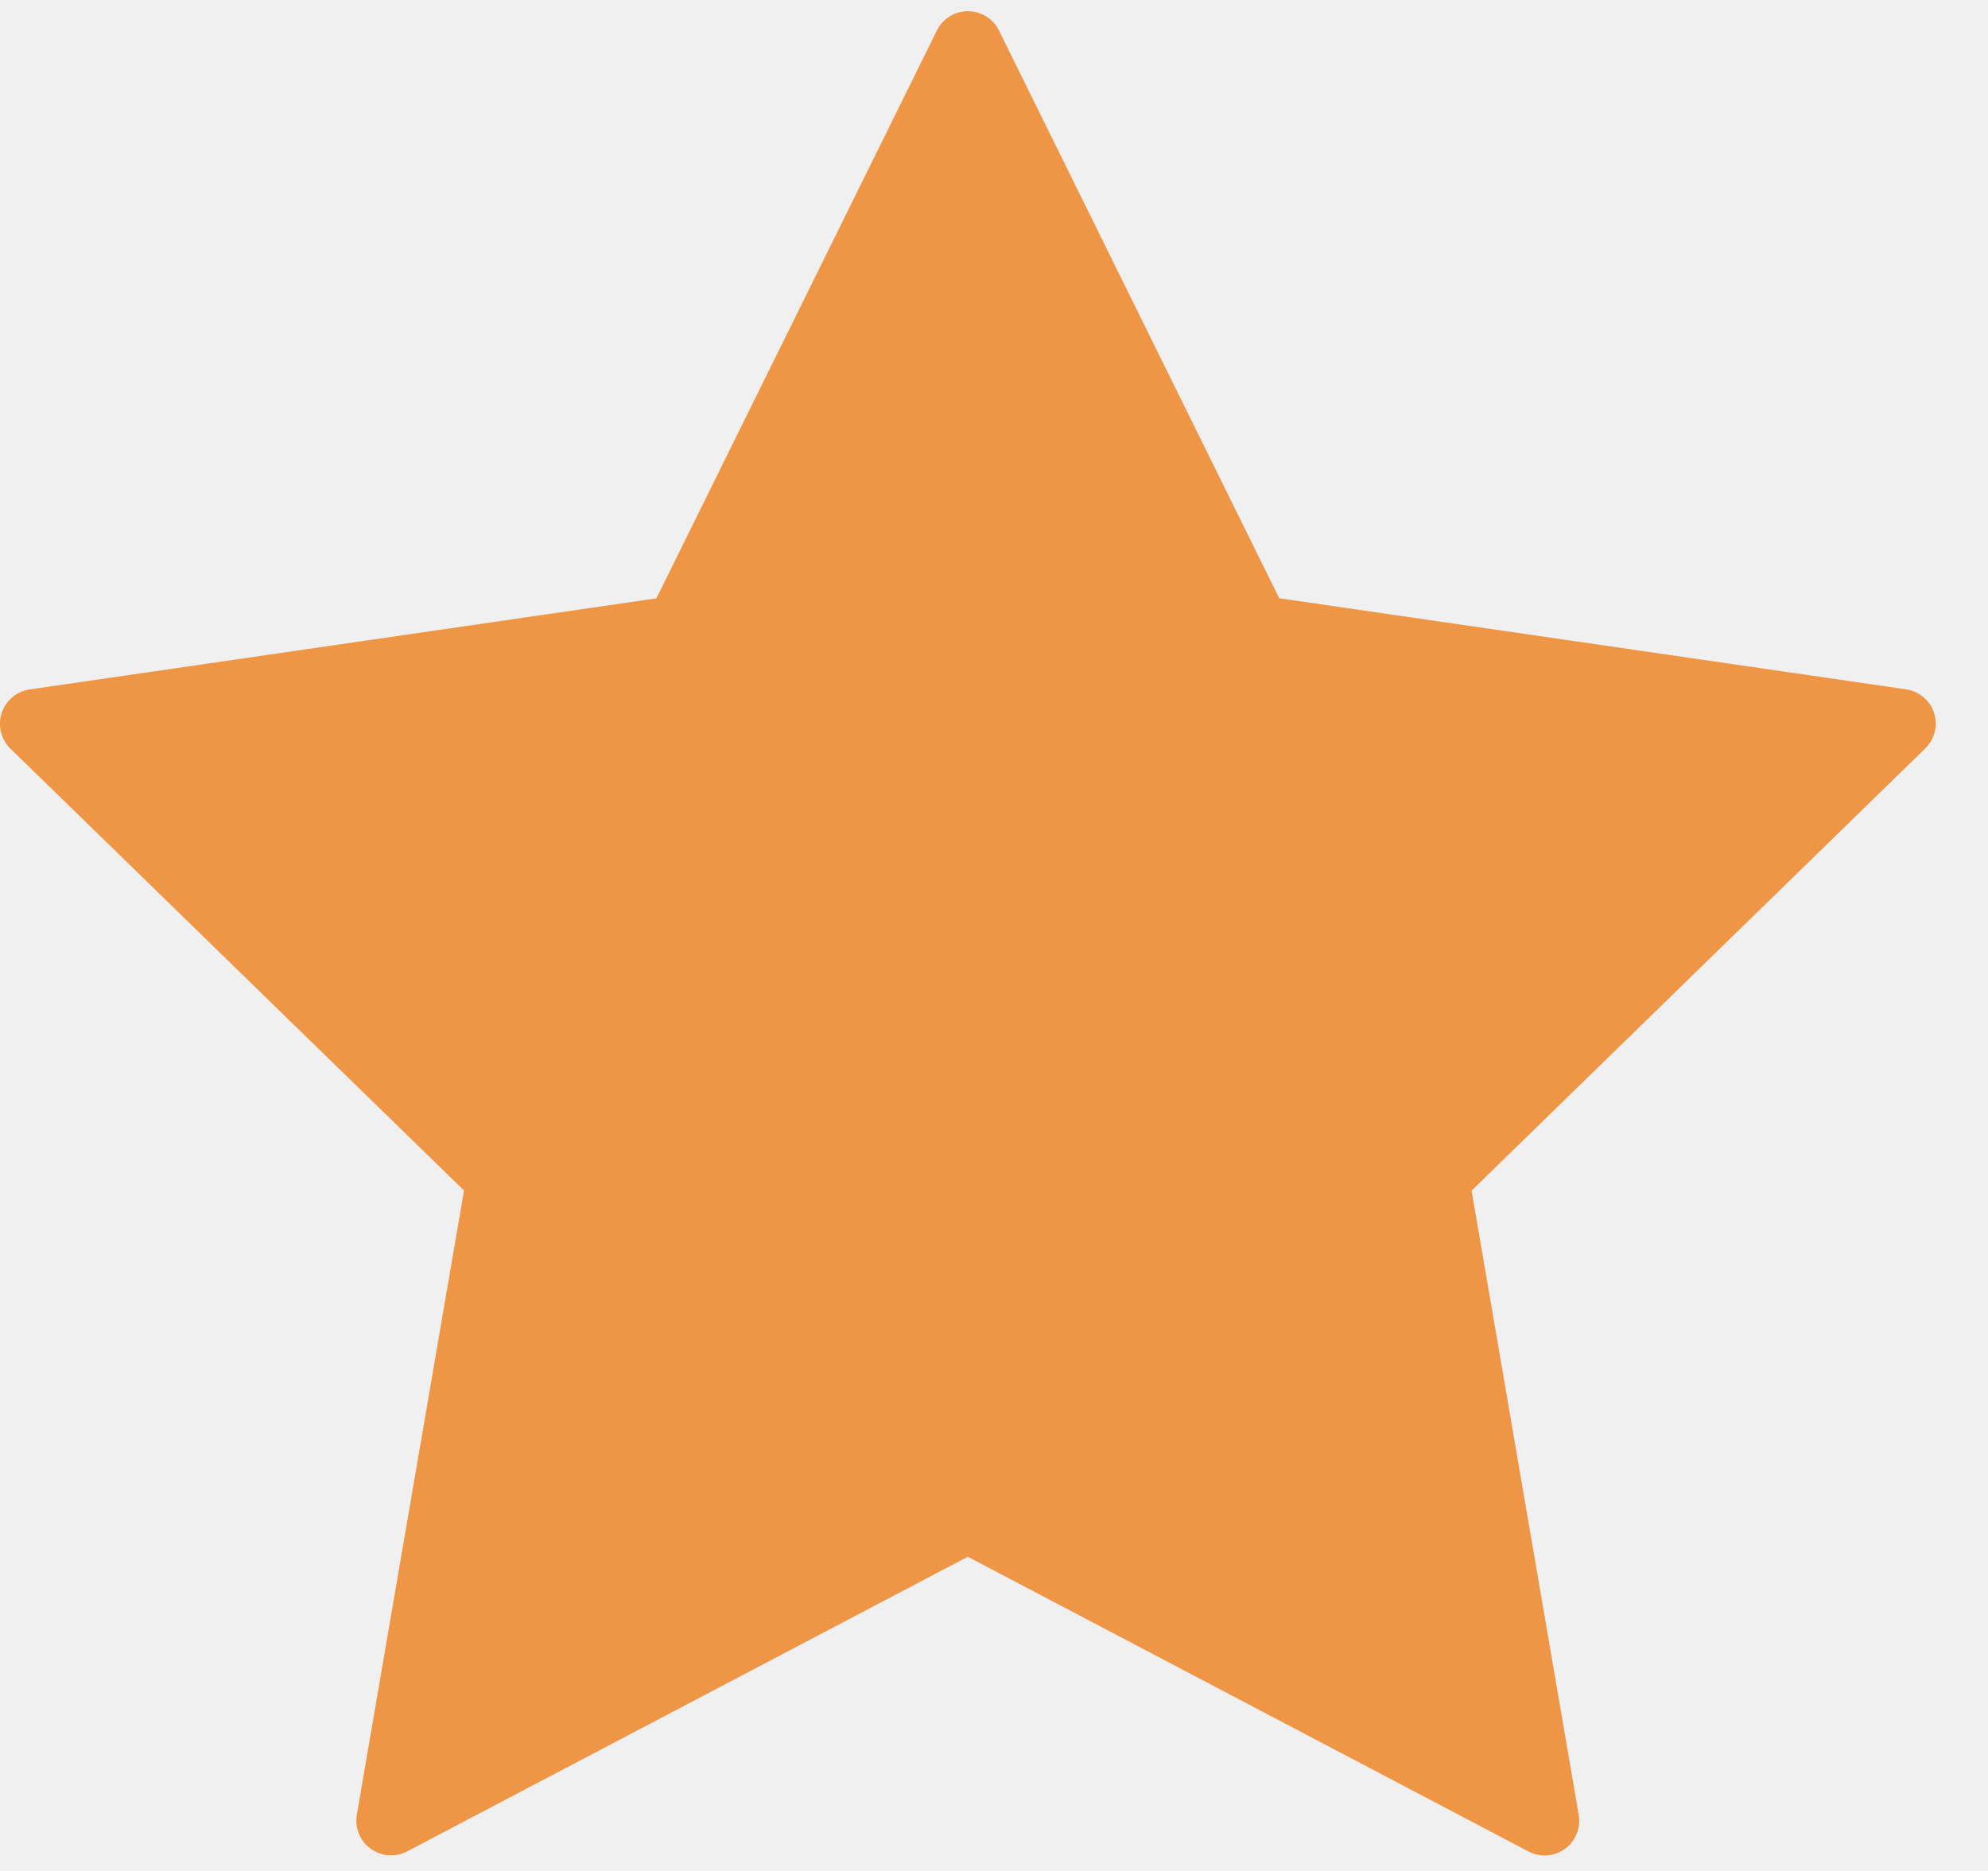
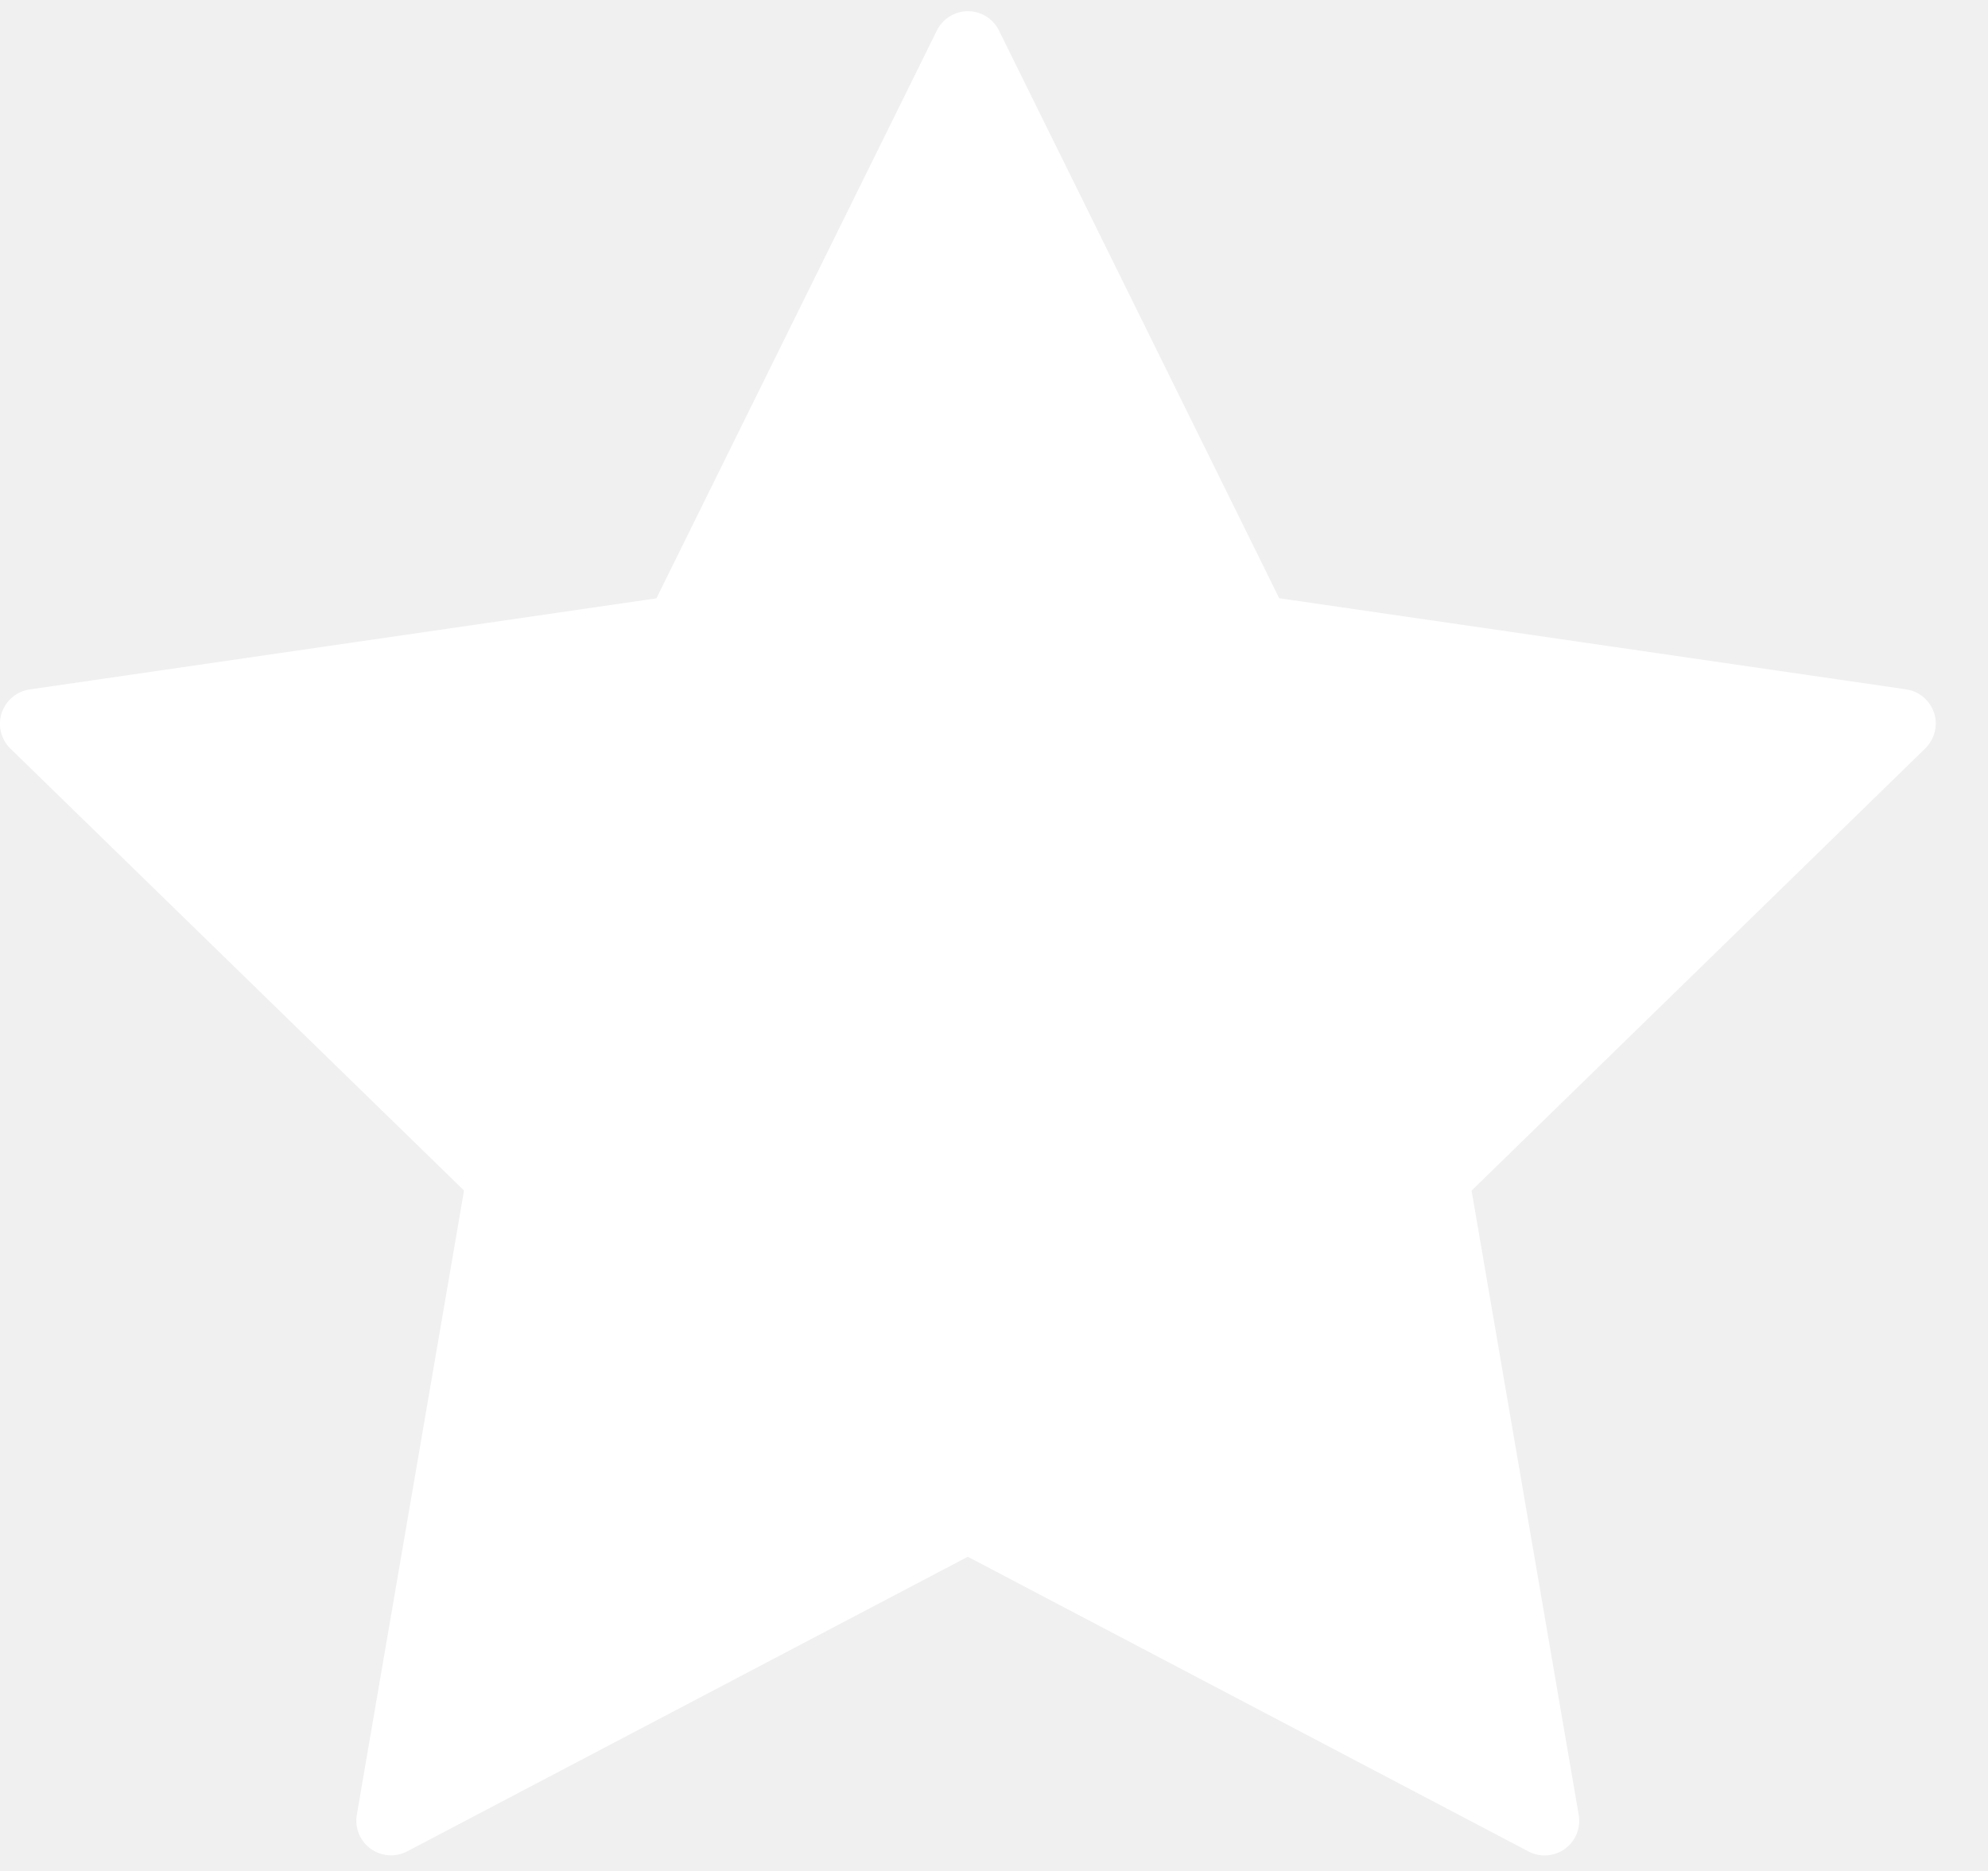
<svg xmlns="http://www.w3.org/2000/svg" width="17" height="16">
-   <path d="M16.539 6.097a.297.297 0 00-.24-.202l-5.36-.779L8.542.26a.296.296 0 00-.53 0L5.613 5.117l-5.36.779a.297.297 0 00-.165.505l3.88 3.78-.917 5.34a.297.297 0 00.43.312l4.795-2.52 4.794 2.52a.296.296 0 00.43-.313l-.916-5.338L16.464 6.4c.08-.08.11-.197.075-.304z" fill="#EF9546" fill-rule="nonzero" />
+   <path d="M16.539 6.097a.297.297 0 00-.24-.202l-5.36-.779L8.542.26a.296.296 0 00-.53 0L5.613 5.117l-5.36.779a.297.297 0 00-.165.505l3.88 3.78-.917 5.34a.297.297 0 00.43.312l4.795-2.52 4.794 2.52a.296.296 0 00.43-.313l-.916-5.338L16.464 6.4c.08-.08.11-.197.075-.304z" fill="#FFFFFF" fill-rule="nonzero" />
</svg>
